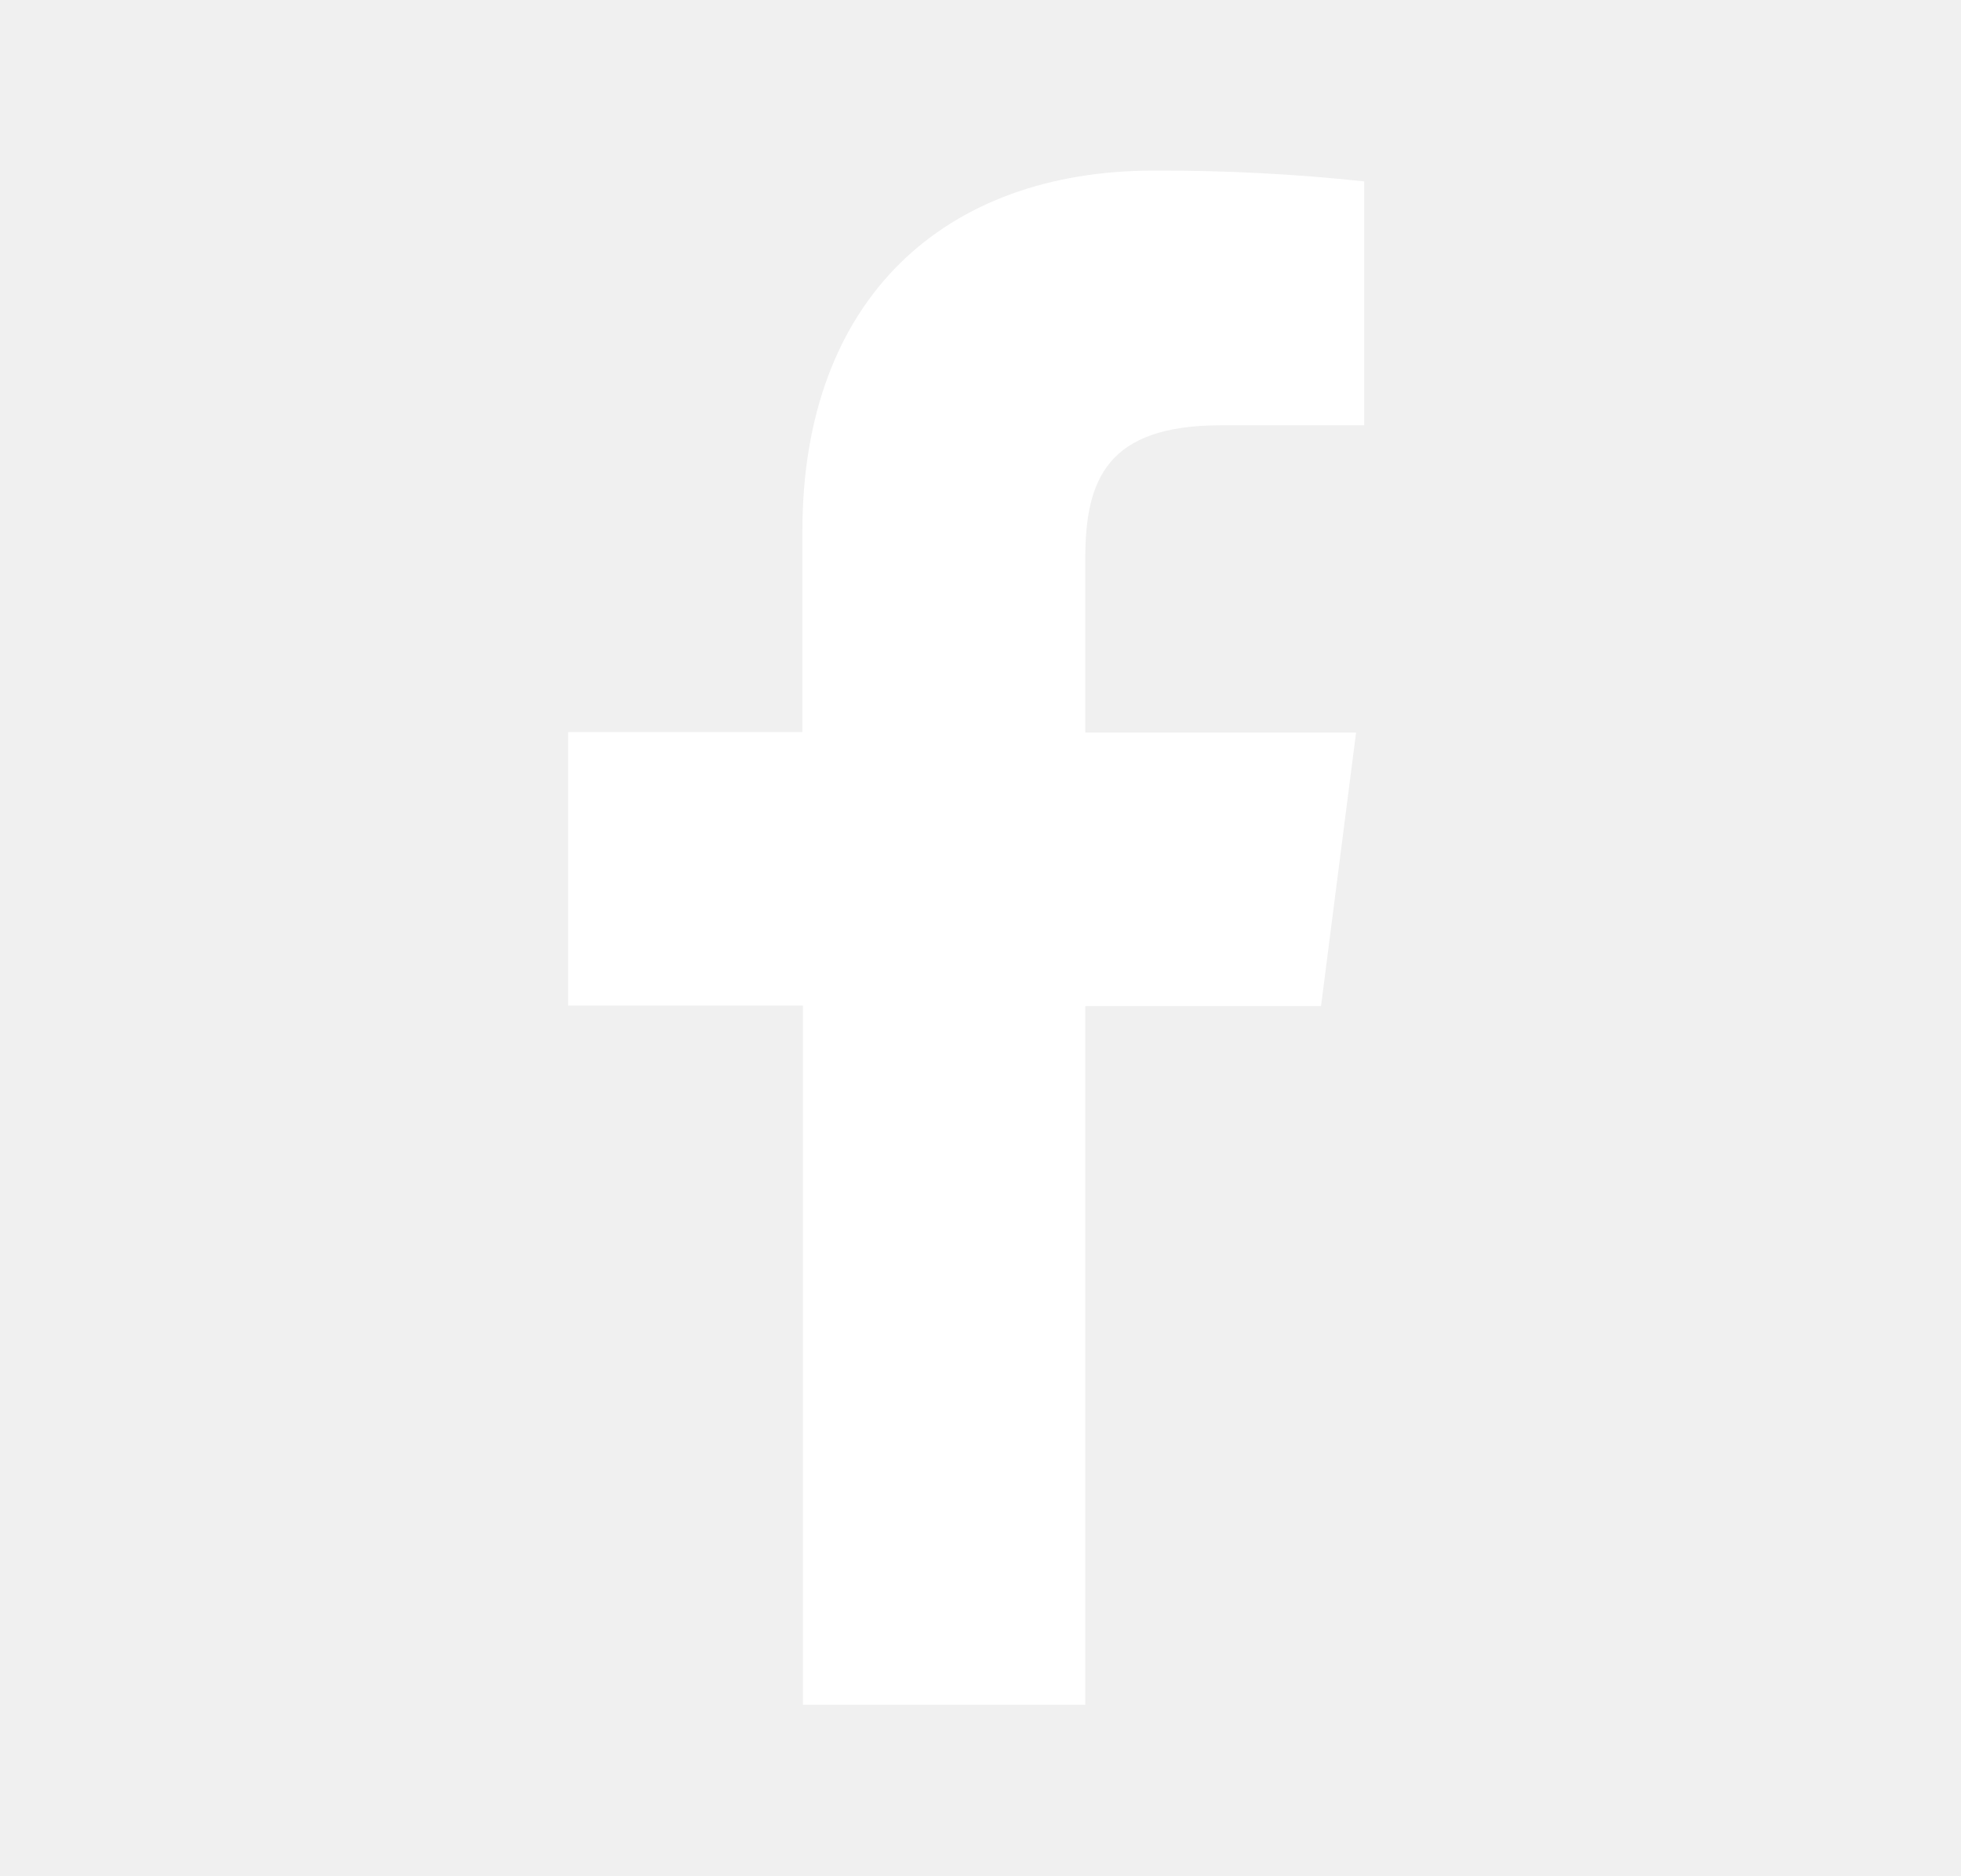
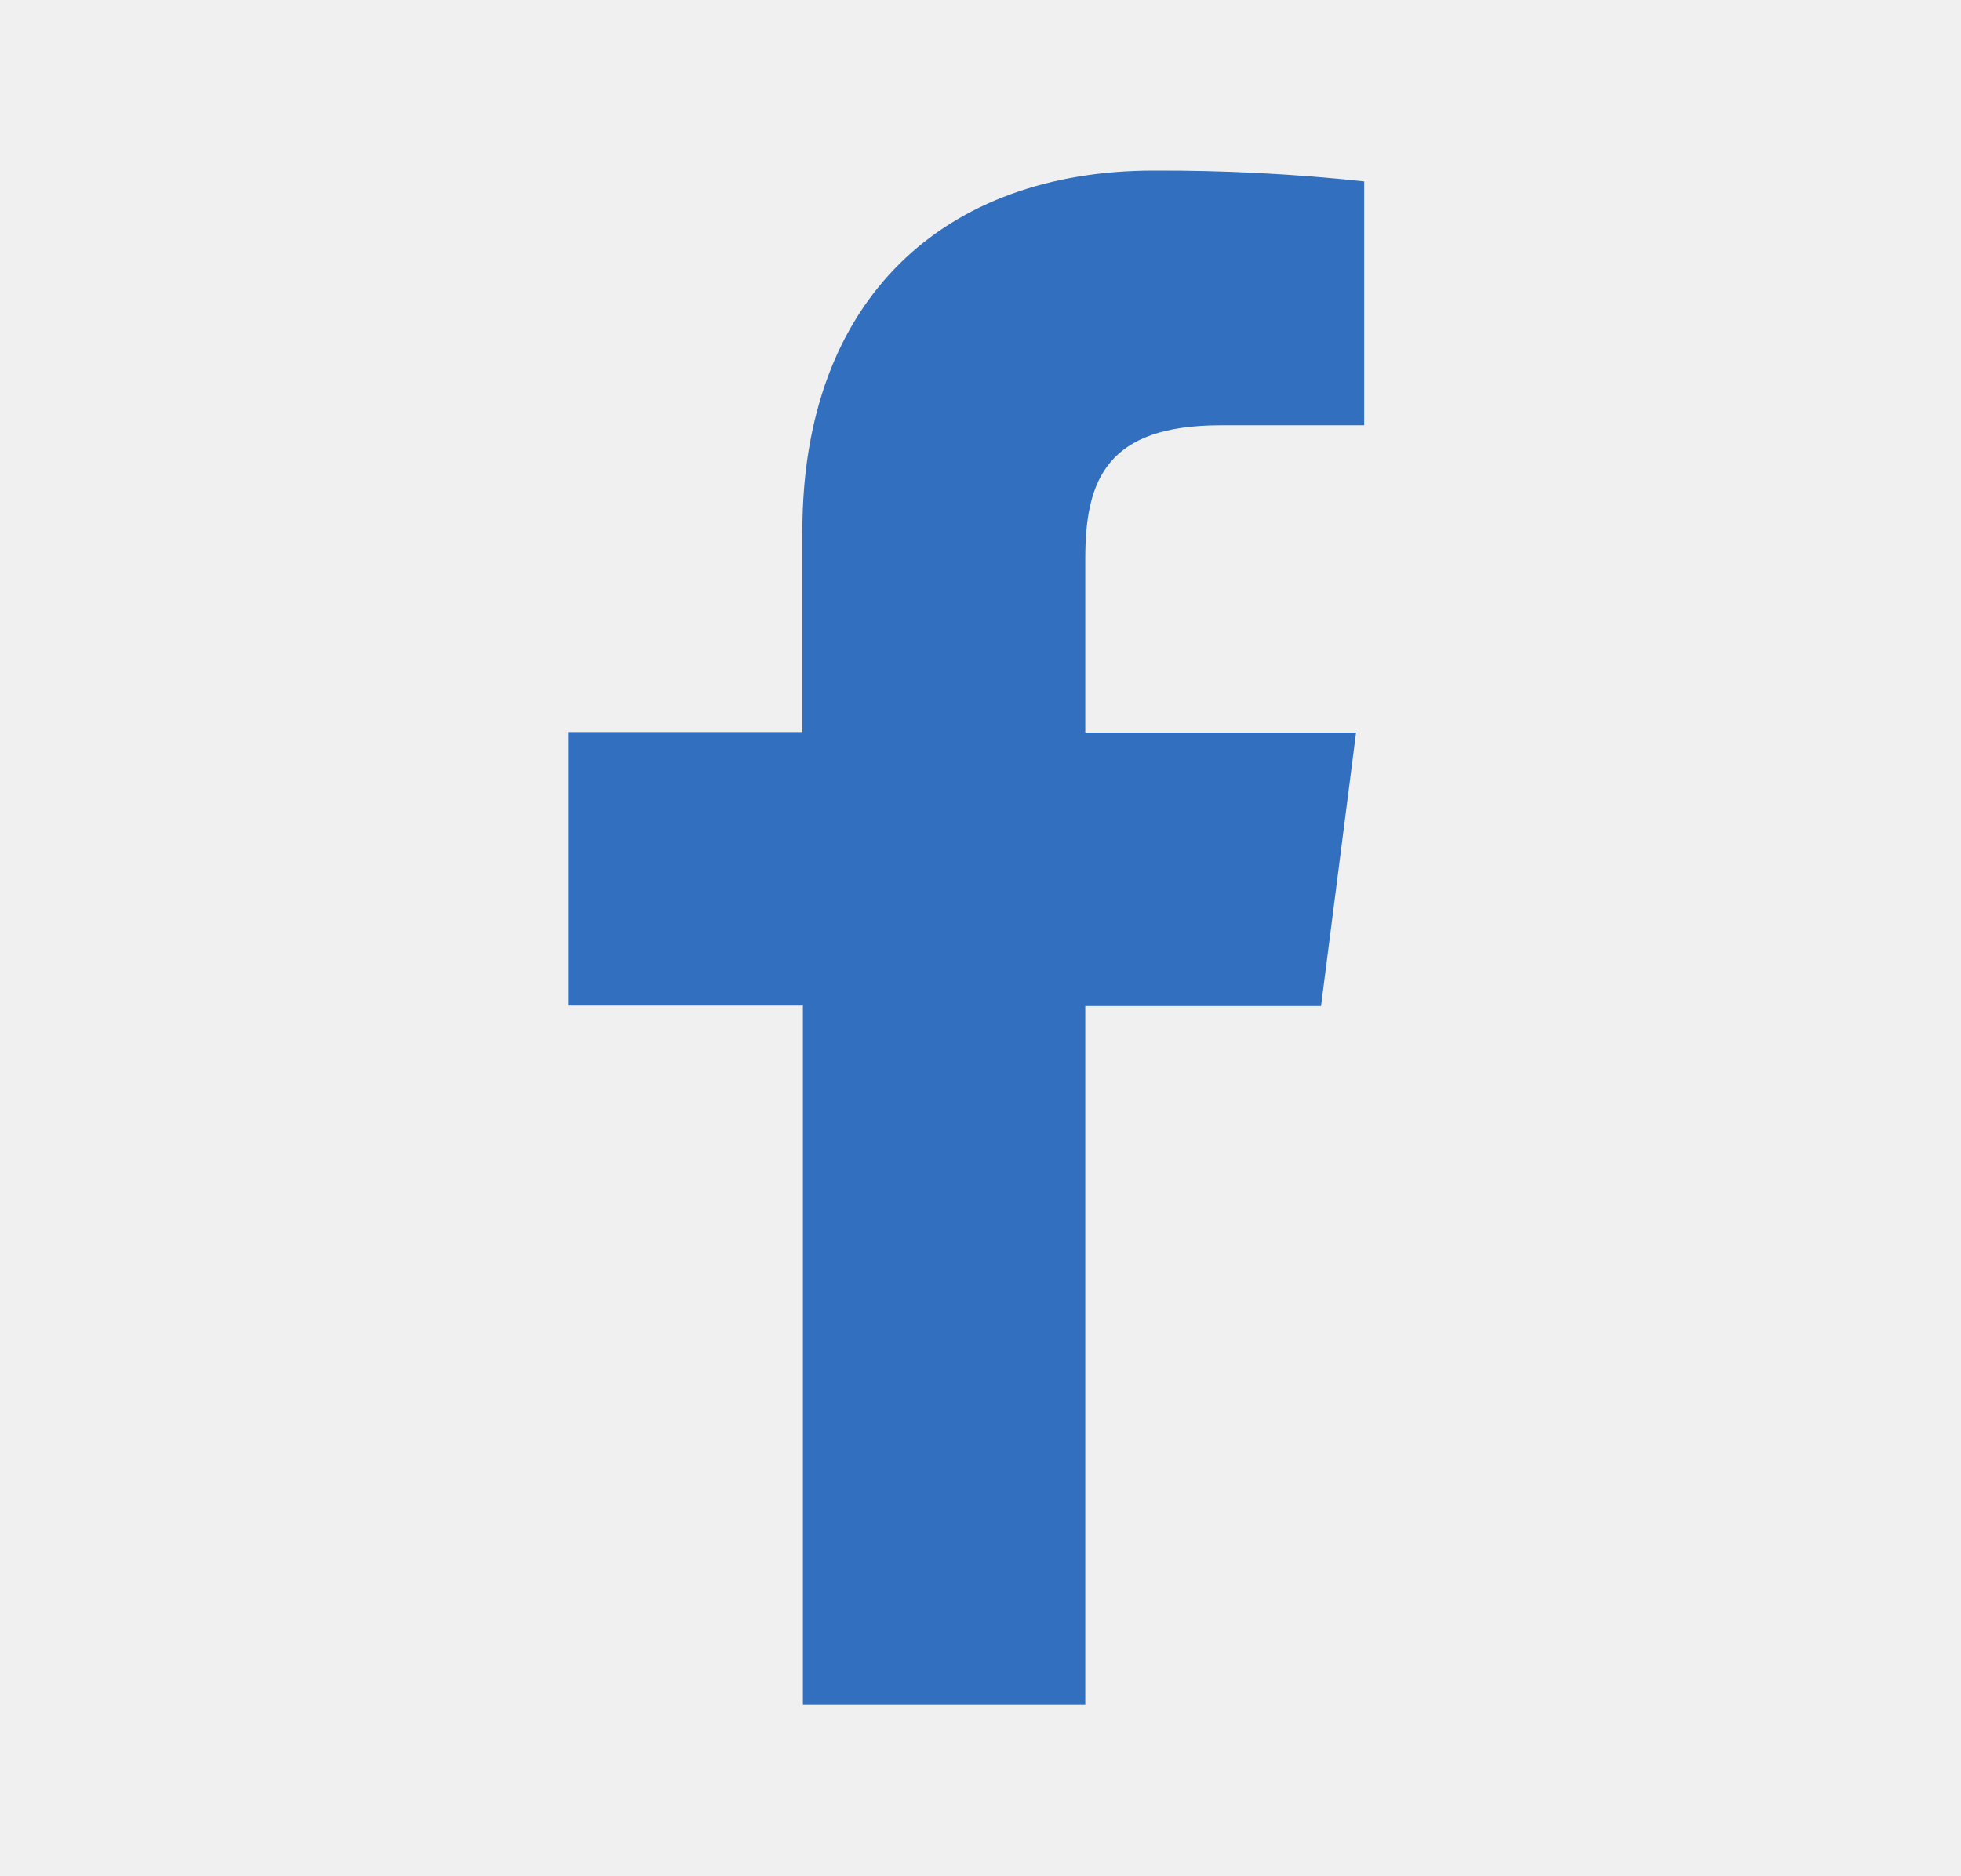
<svg xmlns="http://www.w3.org/2000/svg" width="23" height="22" viewBox="0 0 23 22" fill="none">
-   <path d="M12.729 19.998V11.802H15.494L15.905 8.593H12.729V6.549C12.729 5.623 12.987 4.989 14.316 4.989H16V2.128C15.181 2.04 14.357 1.998 13.533 2.001C11.089 2.001 9.411 3.493 9.411 6.232V8.587H6.664V11.796H9.417V19.998H12.729Z" fill="#ffffff" />
+   <path d="M12.729 19.998V11.802H15.494L15.905 8.593H12.729V6.549C12.729 5.623 12.987 4.989 14.316 4.989H16V2.128C15.181 2.04 14.357 1.998 13.533 2.001C11.089 2.001 9.411 3.493 9.411 6.232V8.587H6.664V11.796H9.417V19.998H12.729Z" fill="#326fbf" />
</svg>
